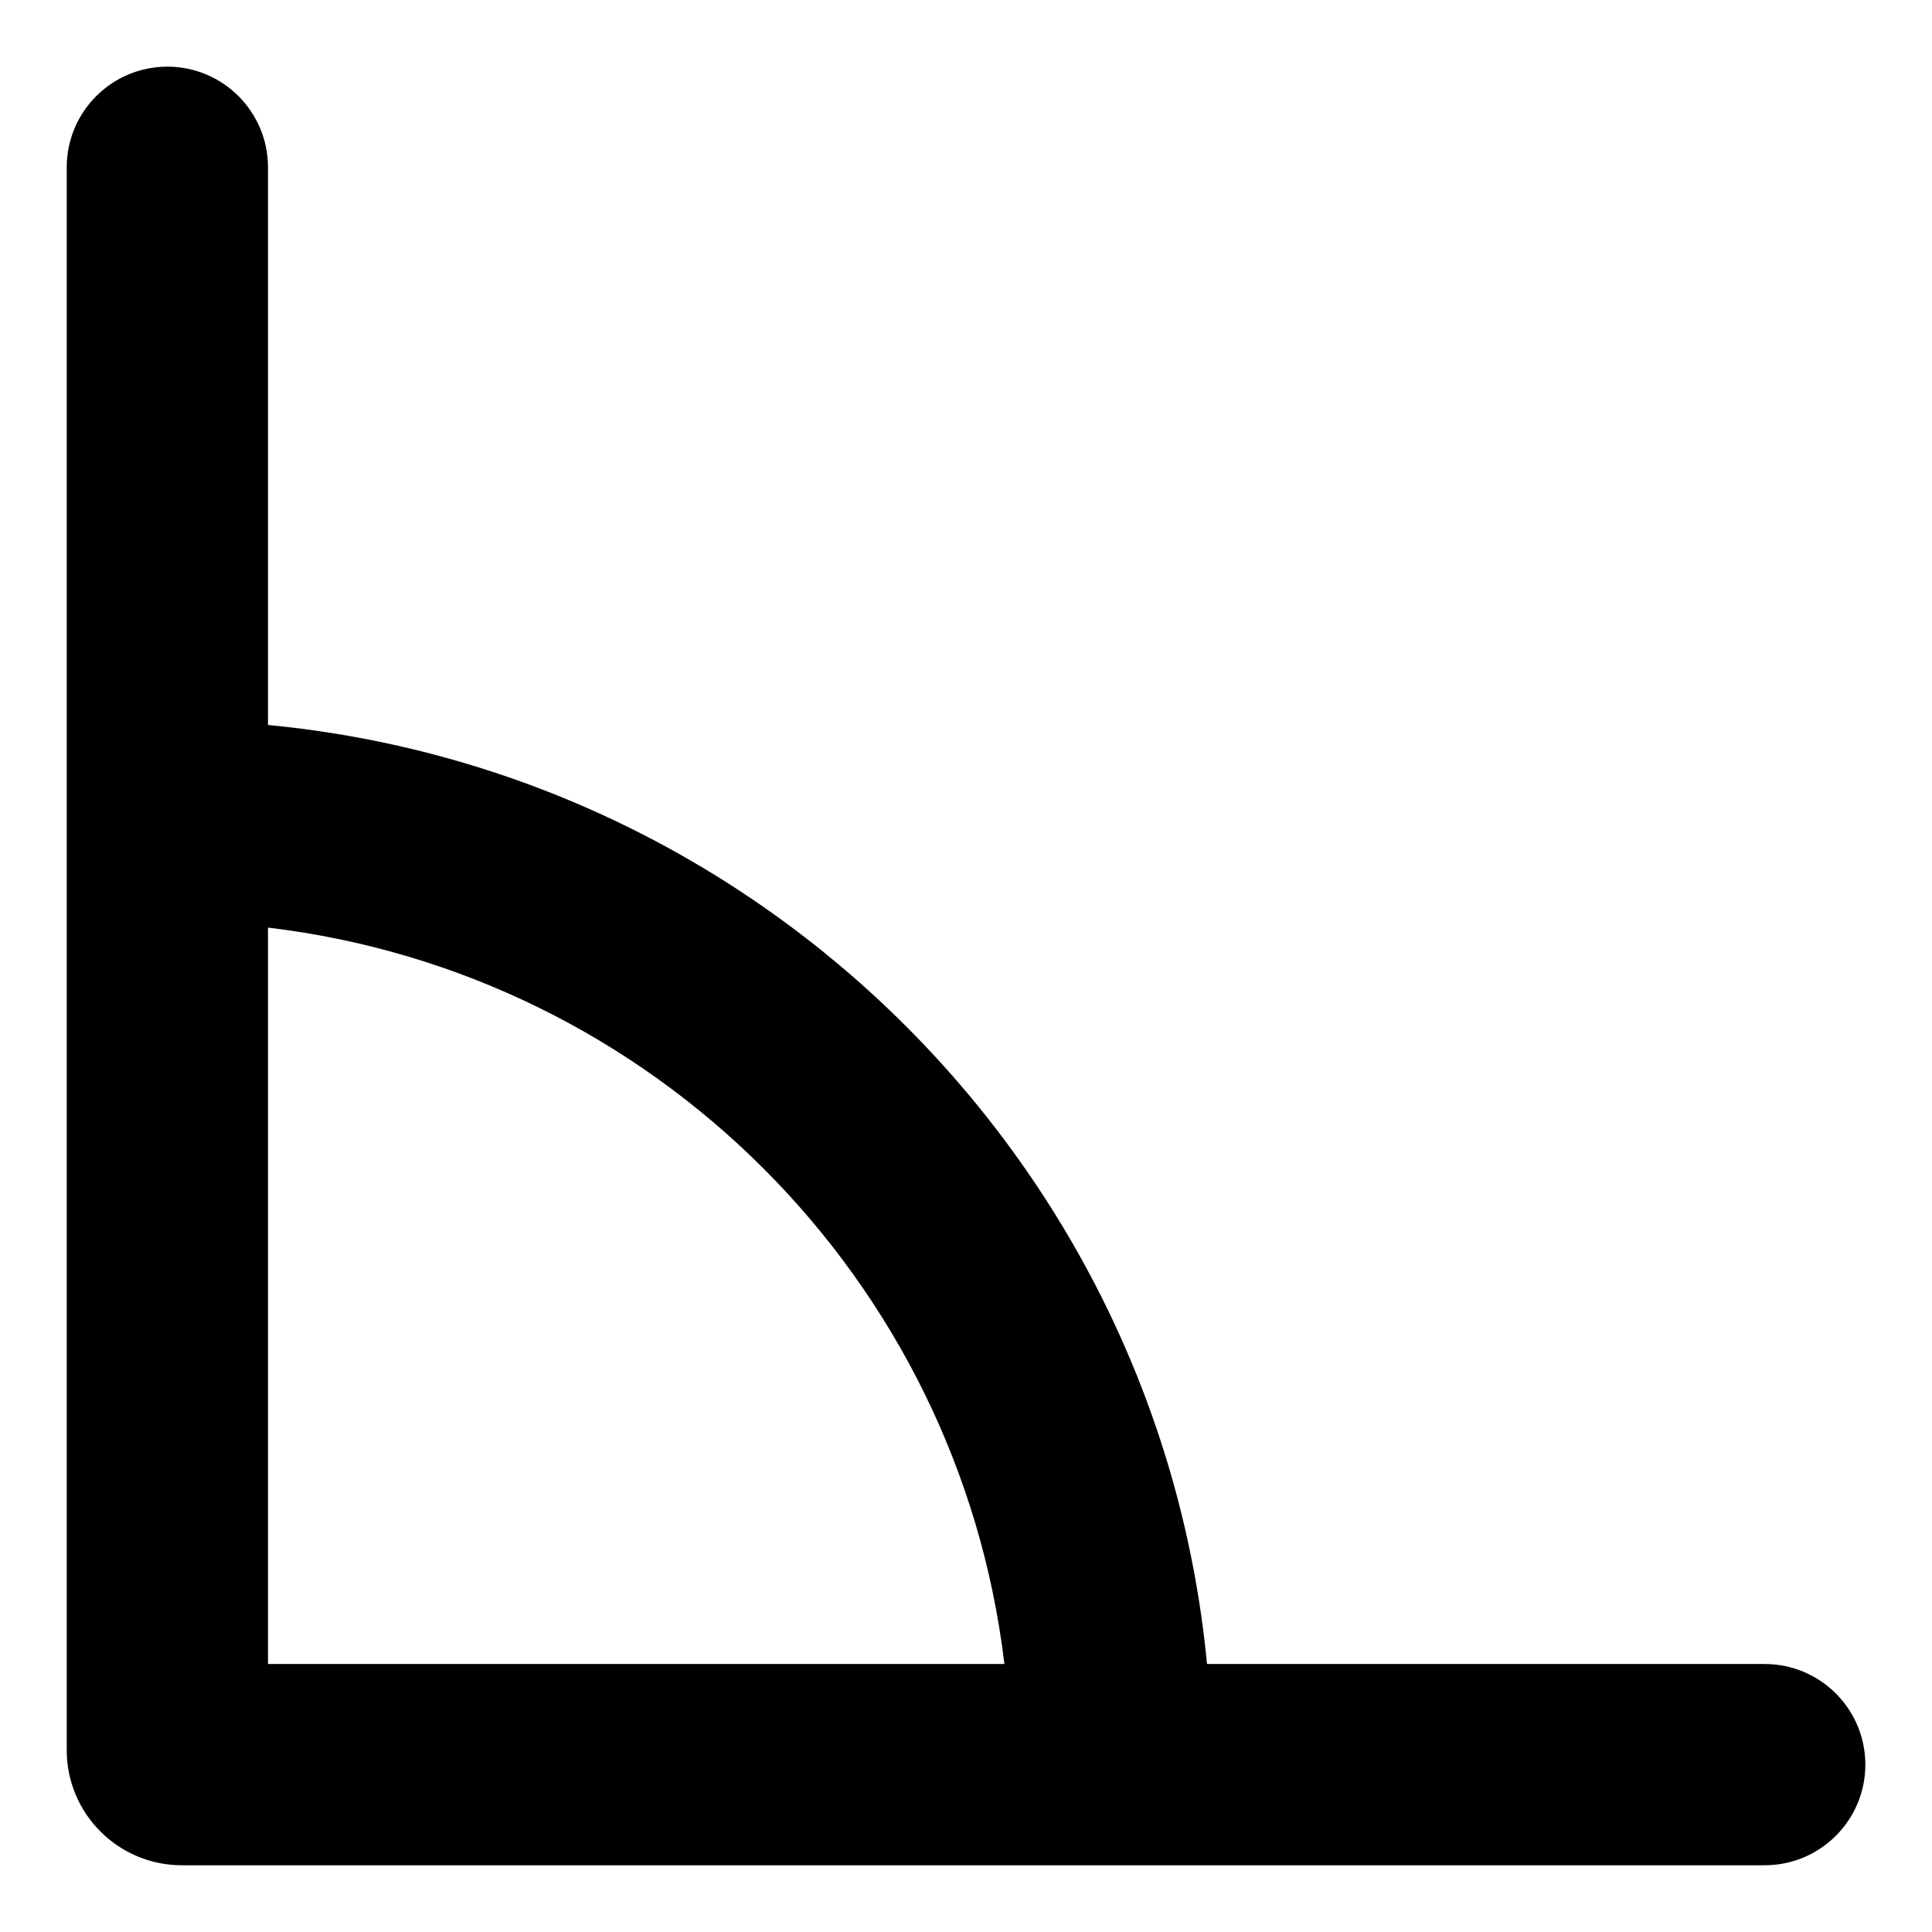
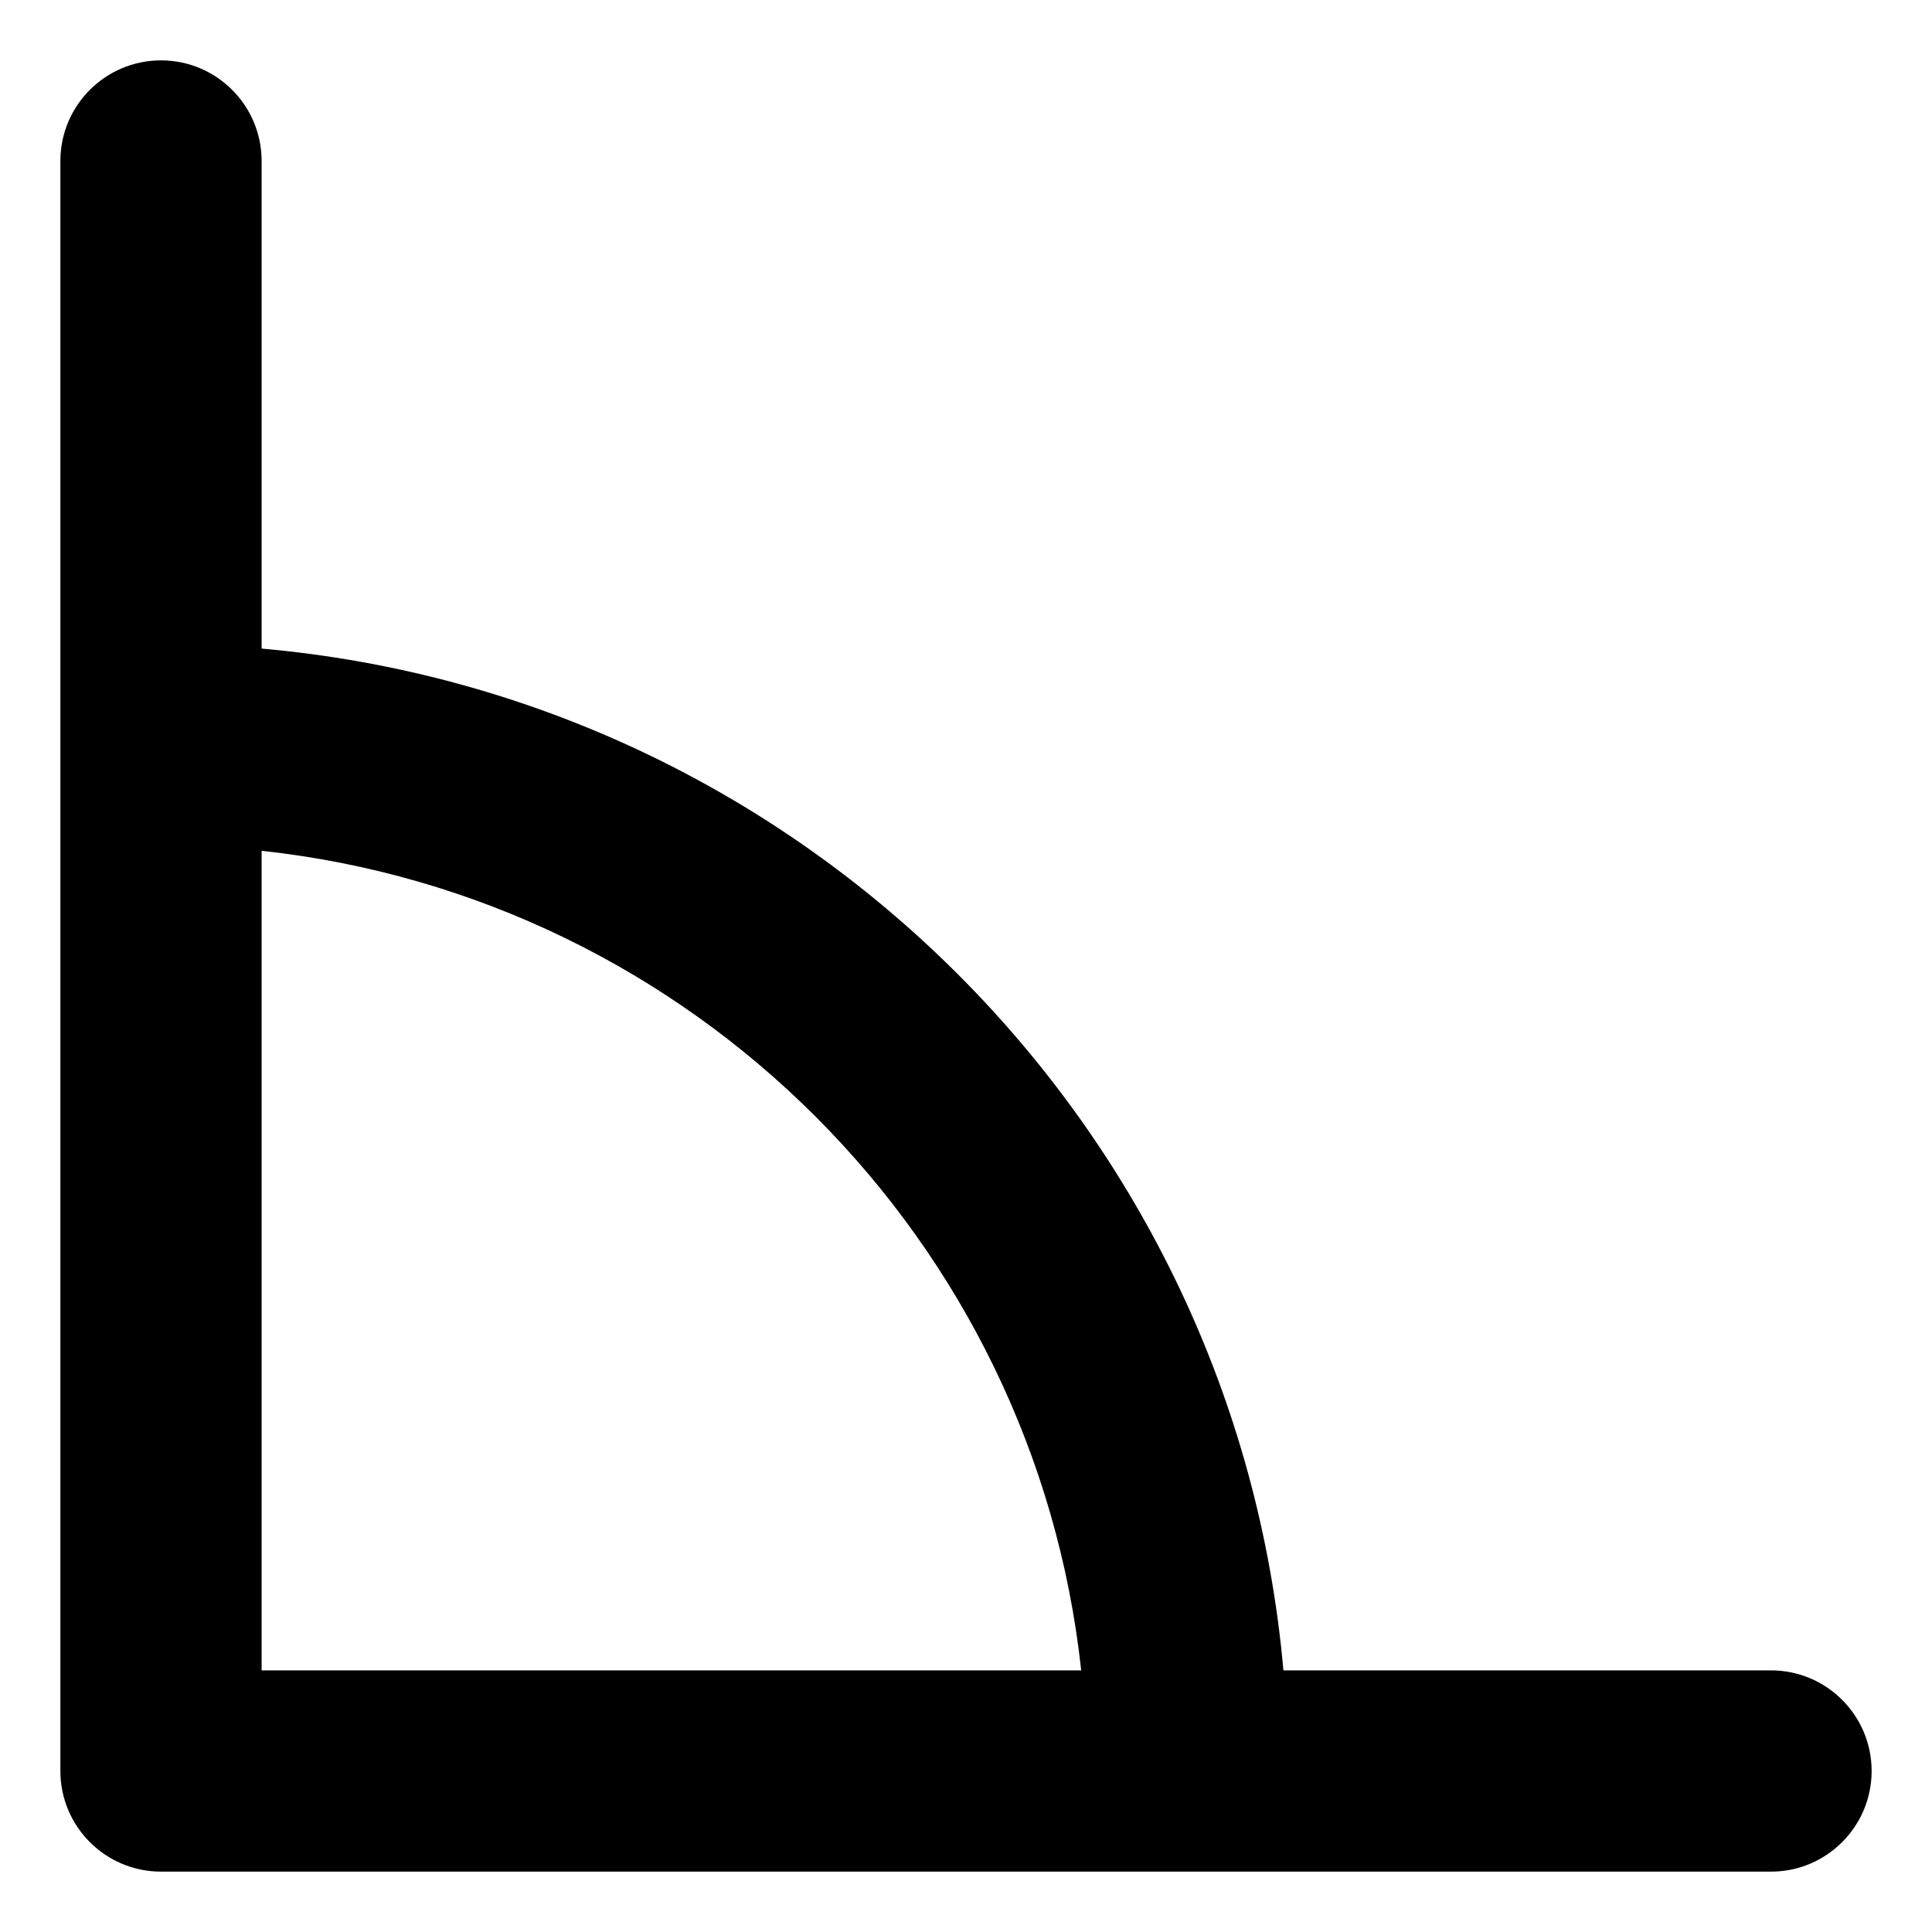
<svg xmlns="http://www.w3.org/2000/svg" width="24" height="24" viewBox="0 0 24 24" fill="none">
-   <path fill-rule="evenodd" clip-rule="evenodd" d="M2.079 0.828C2.769 0.828 3.329 1.388 3.329 2.078V9.006C9.497 9.596 14.404 14.503 14.994 20.671H21.922C22.612 20.671 23.172 21.231 23.172 21.921C23.172 22.611 22.612 23.171 21.922 23.171H2.26C1.47 23.171 0.829 22.531 0.829 21.741V2.078C0.829 1.388 1.389 0.828 2.079 0.828ZM3.329 20.671H12.477C11.908 15.885 8.115 12.092 3.329 11.523V20.671Z" fill="black" />
+   <path fill-rule="evenodd" clip-rule="evenodd" d="M2 0.75C2.69 0.75 3.25 1.31 3.25 2V8.057C9.984 8.653 15.347 14.016 15.943 20.75H22C22.69 20.75 23.25 21.31 23.25 22C23.25 22.69 22.69 23.25 22 23.25H2C1.31 23.25 0.75 22.69 0.75 22V2C0.75 1.31 1.31 0.75 2 0.75ZM3.25 20.75H13.431C12.852 15.398 8.602 11.148 3.25 10.569V20.75Z" fill="black" />
</svg>
